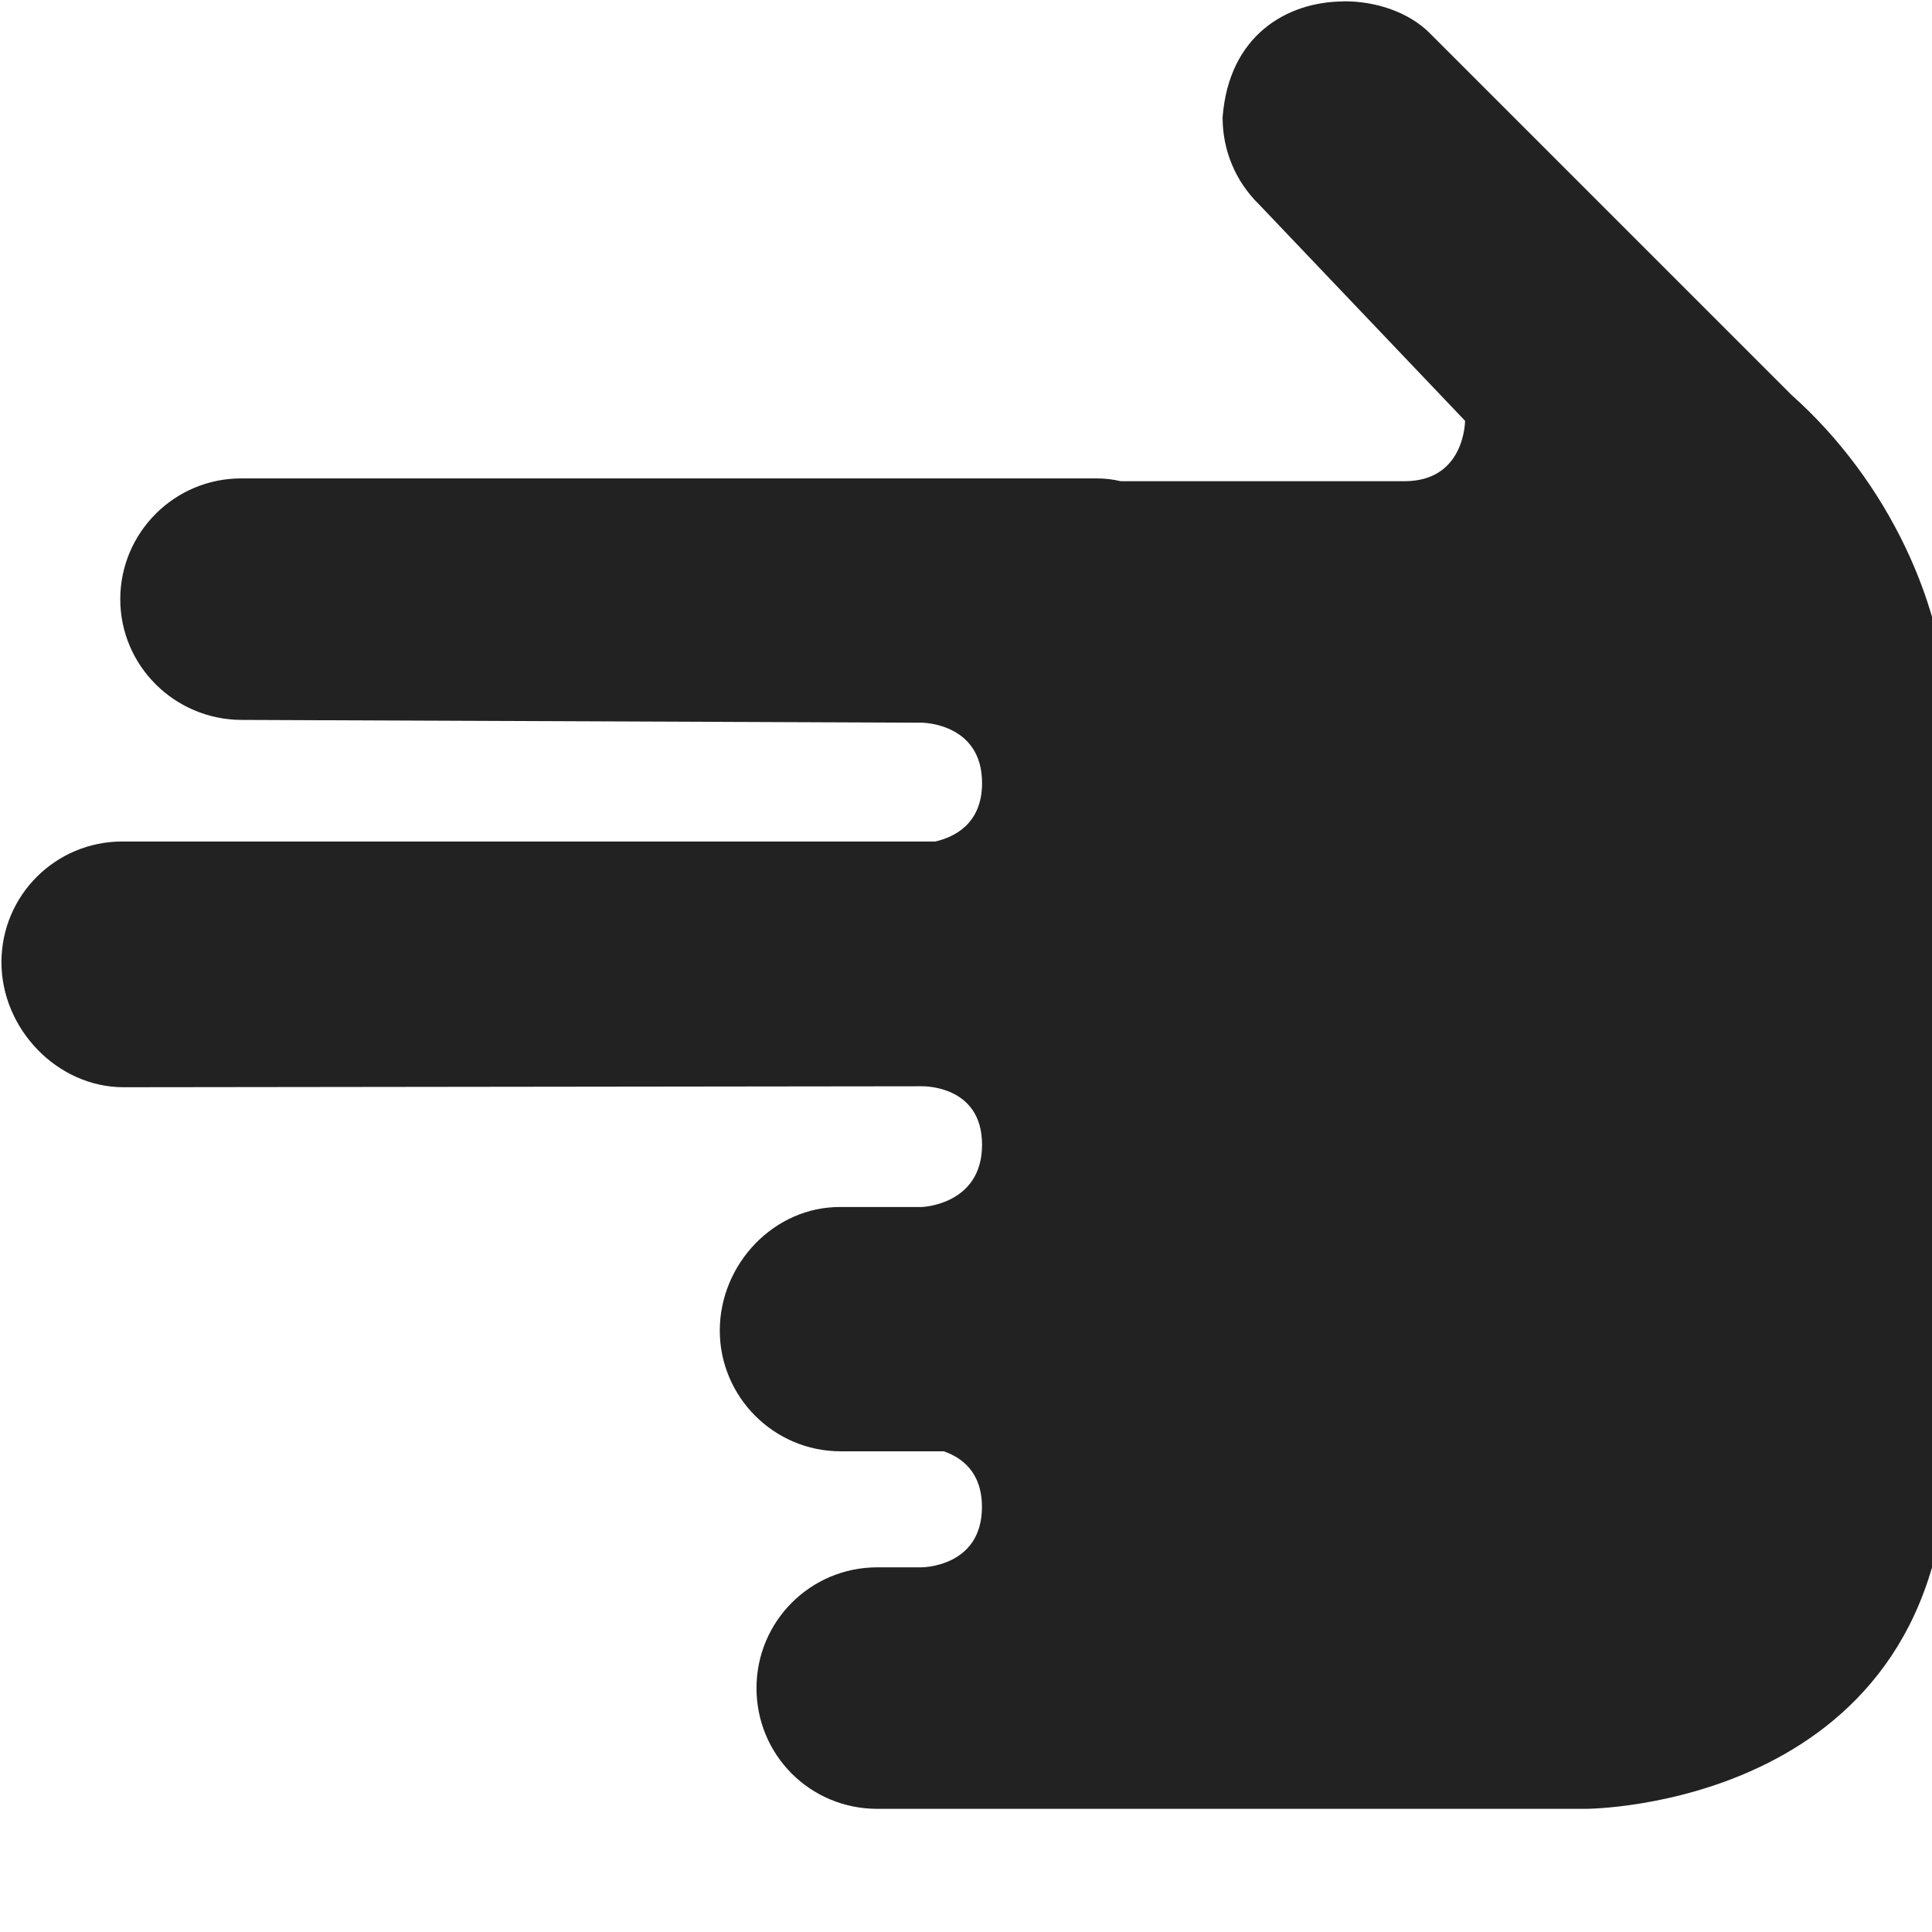
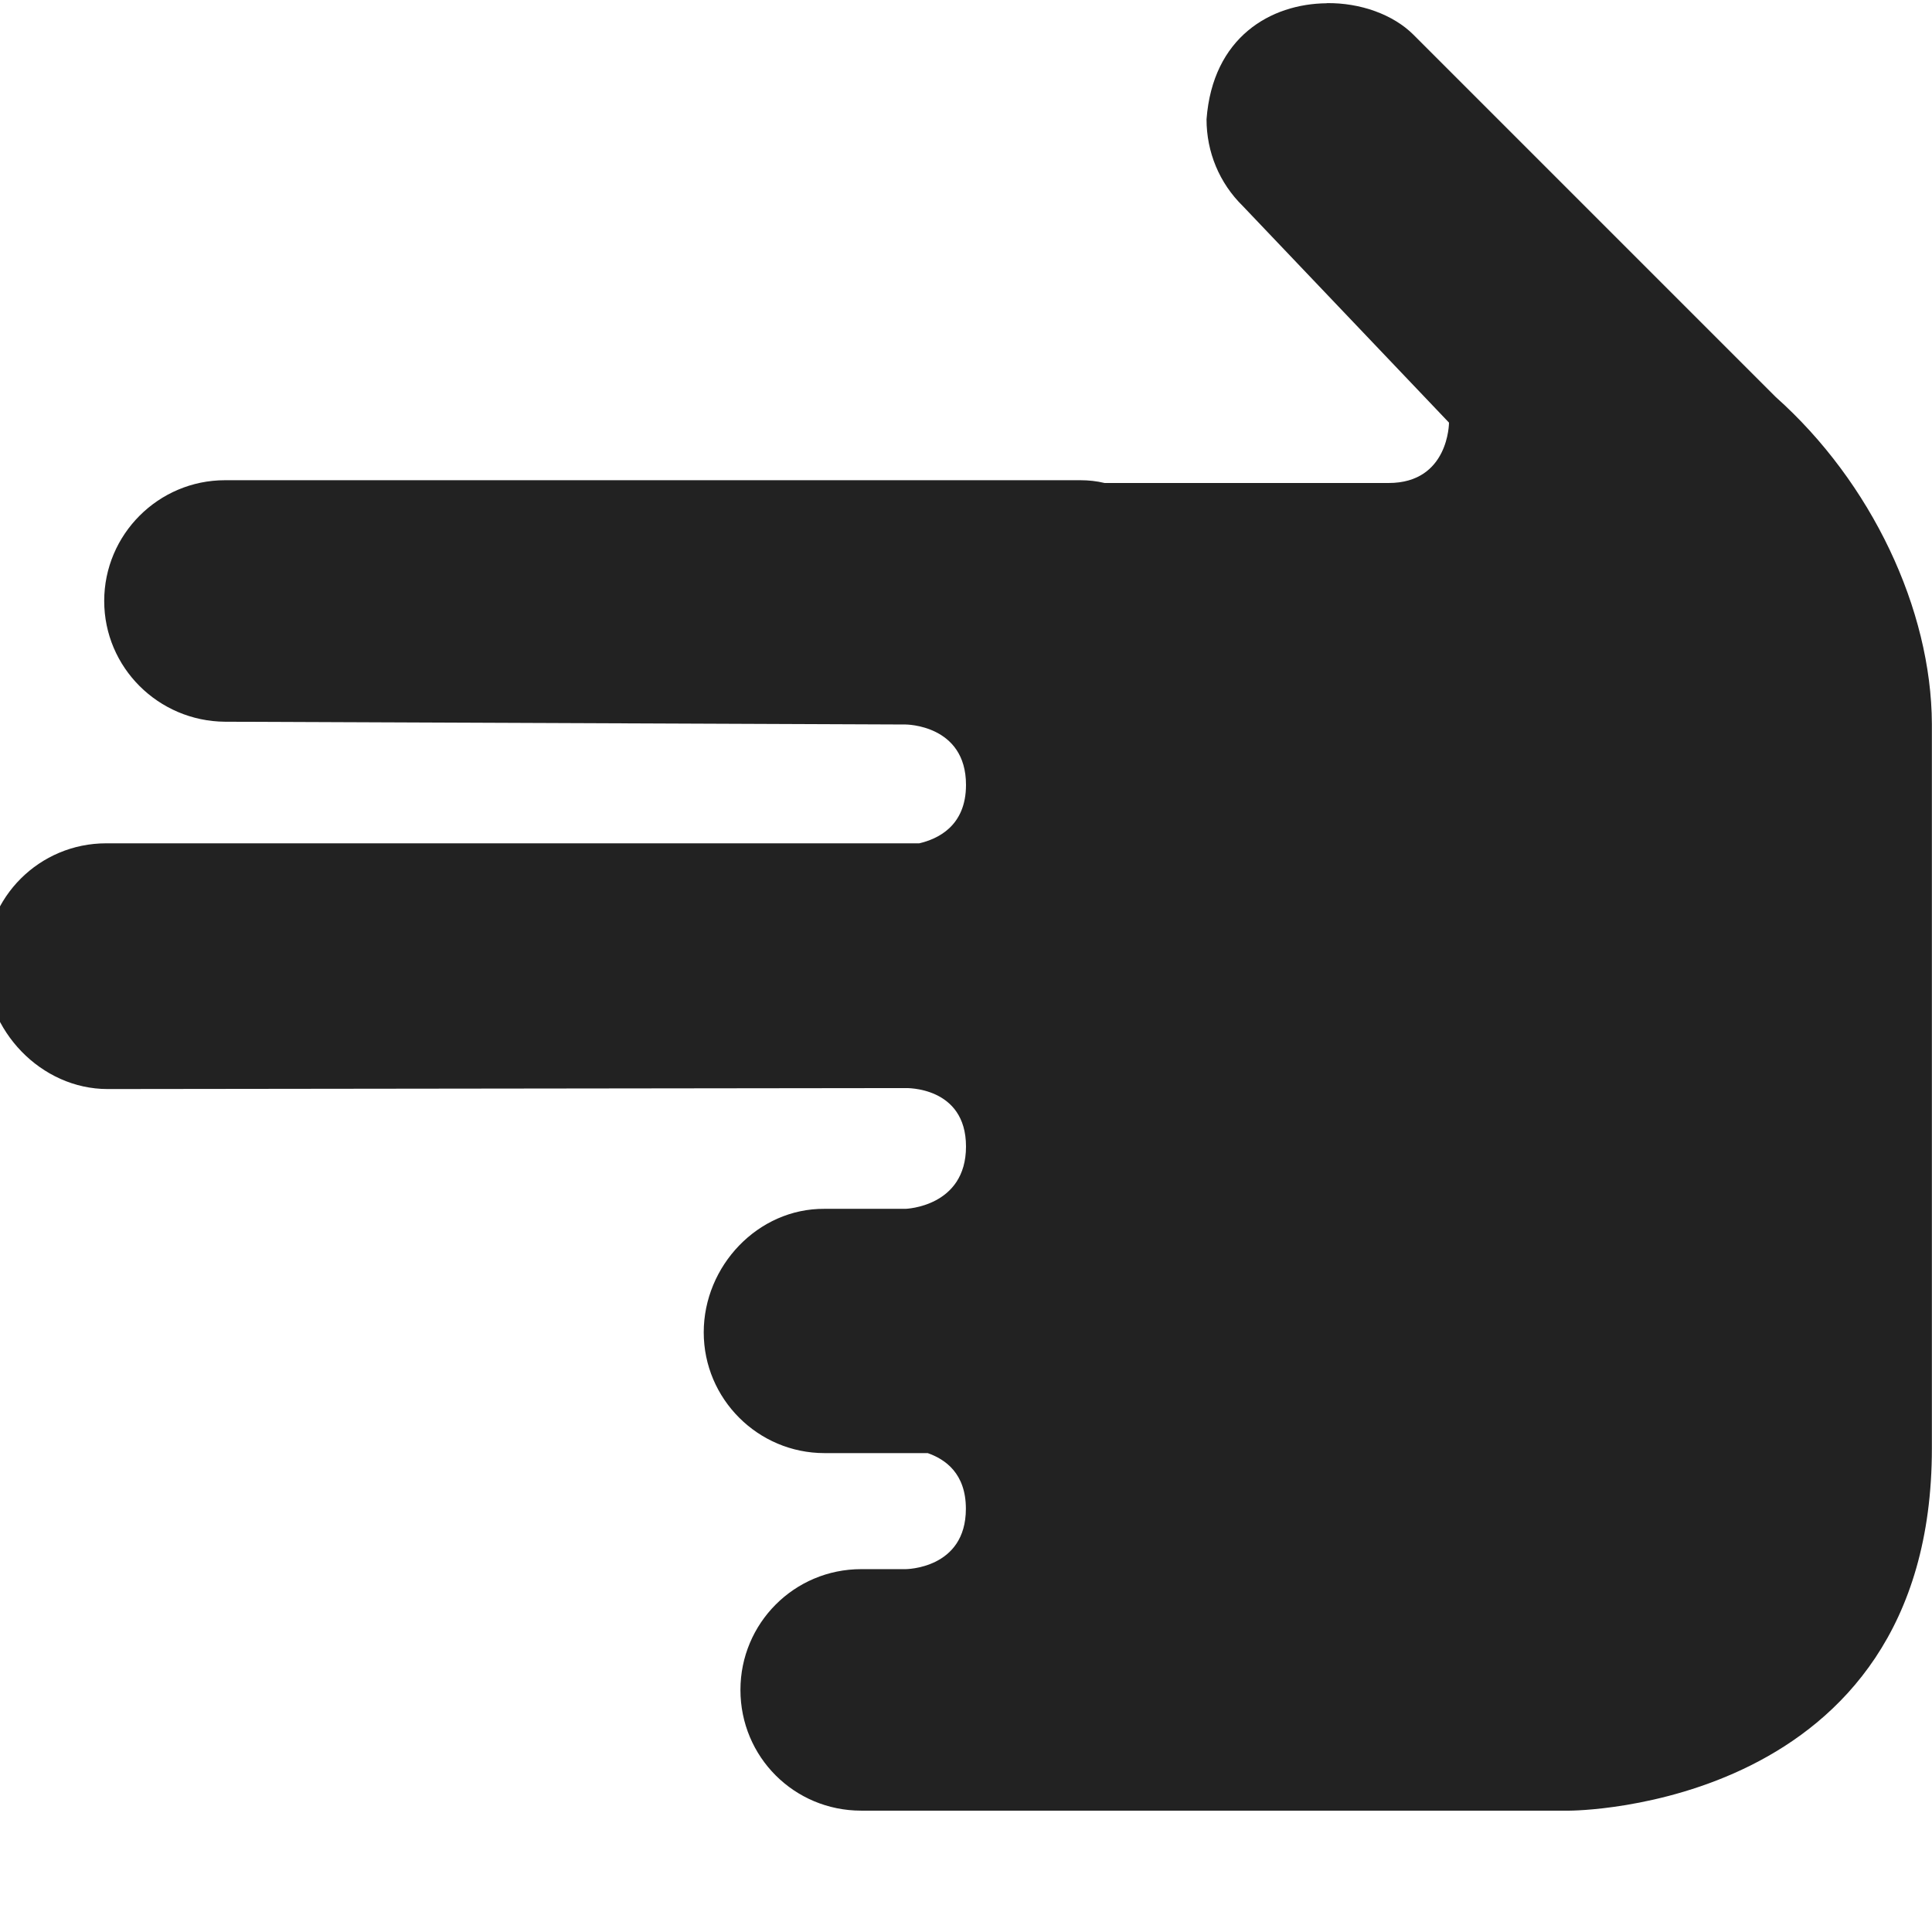
<svg xmlns="http://www.w3.org/2000/svg" height="16px" viewBox="0 0 16 16" width="16px">
-   <path d="m 11.121 0.012 c -0.465 0.004 -0.945 0.281 -0.996 0.961 c 0 0.27 0.105 0.527 0.301 0.719 l 1.707 1.793 s 0 0.5 -0.5 0.5 h -2.352 c -0.066 -0.016 -0.133 -0.023 -0.199 -0.023 h -7.086 c -0.551 0 -1 0.449 -1 1 c 0 0.551 0.449 0.996 1 1 l 5.637 0.023 s 0.5 0 0.5 0.5 c 0 0.344 -0.238 0.449 -0.387 0.484 h -6.734 c -0.551 0 -1 0.445 -1 1 c 0 0.551 0.461 1.035 1.012 1.035 l 6.609 -0.008 s 0.5 -0.016 0.5 0.484 s -0.5 0.516 -0.5 0.516 h -0.672 c -0.551 -0.004 -1 0.473 -1 1.023 s 0.449 1 1 1 h 0.855 c 0.145 0.051 0.316 0.168 0.316 0.461 c 0 0.5 -0.5 0.5 -0.5 0.5 h -0.367 c -0.555 0 -1 0.449 -1 1 c 0 0.555 0.445 1 1 1 h 5.867 s 3 0 3 -3 v -6 c -0.004 -0.949 -0.5 -2 -1.293 -2.707 l -3 -3 c -0.168 -0.168 -0.441 -0.266 -0.719 -0.262 z m 0 0" fill="#222222" />
+   <path d="m 10.988 0.027 c -0.465 0.004 -0.945 0.281 -0.996 0.961 c 0 0.27 0.105 0.527 0.301 0.719 l 1.707 1.793 s 0 0.5 -0.5 0.5 h -2.352 c -0.066 -0.016 -0.133 -0.023 -0.199 -0.023 h -7.086 c -0.551 0 -1 0.449 -1 1 c 0 0.551 0.449 0.996 1 1 l 5.637 0.023 s 0.5 0 0.5 0.5 c 0 0.344 -0.238 0.449 -0.387 0.484 h -6.734 c -0.551 0 -1 0.445 -1 1 c 0 0.551 0.461 1.035 1.012 1.035 l 6.609 -0.008 s 0.5 -0.016 0.5 0.484 s -0.5 0.516 -0.5 0.516 h -0.672 c -0.551 -0.004 -1 0.473 -1 1.023 c 0 0.551 0.449 1 1 1 h 0.855 c 0.145 0.051 0.316 0.168 0.316 0.461 c 0 0.5 -0.5 0.5 -0.5 0.5 h -0.367 c -0.555 0 -1 0.449 -1 1 c 0 0.555 0.445 1 1 1 h 5.867 s 3 0 3 -3 v -6 c -0.004 -0.949 -0.5 -2 -1.293 -2.707 l -3 -3 c -0.168 -0.168 -0.441 -0.266 -0.719 -0.262 z m 0 0" fill="#222222" />
</svg>
